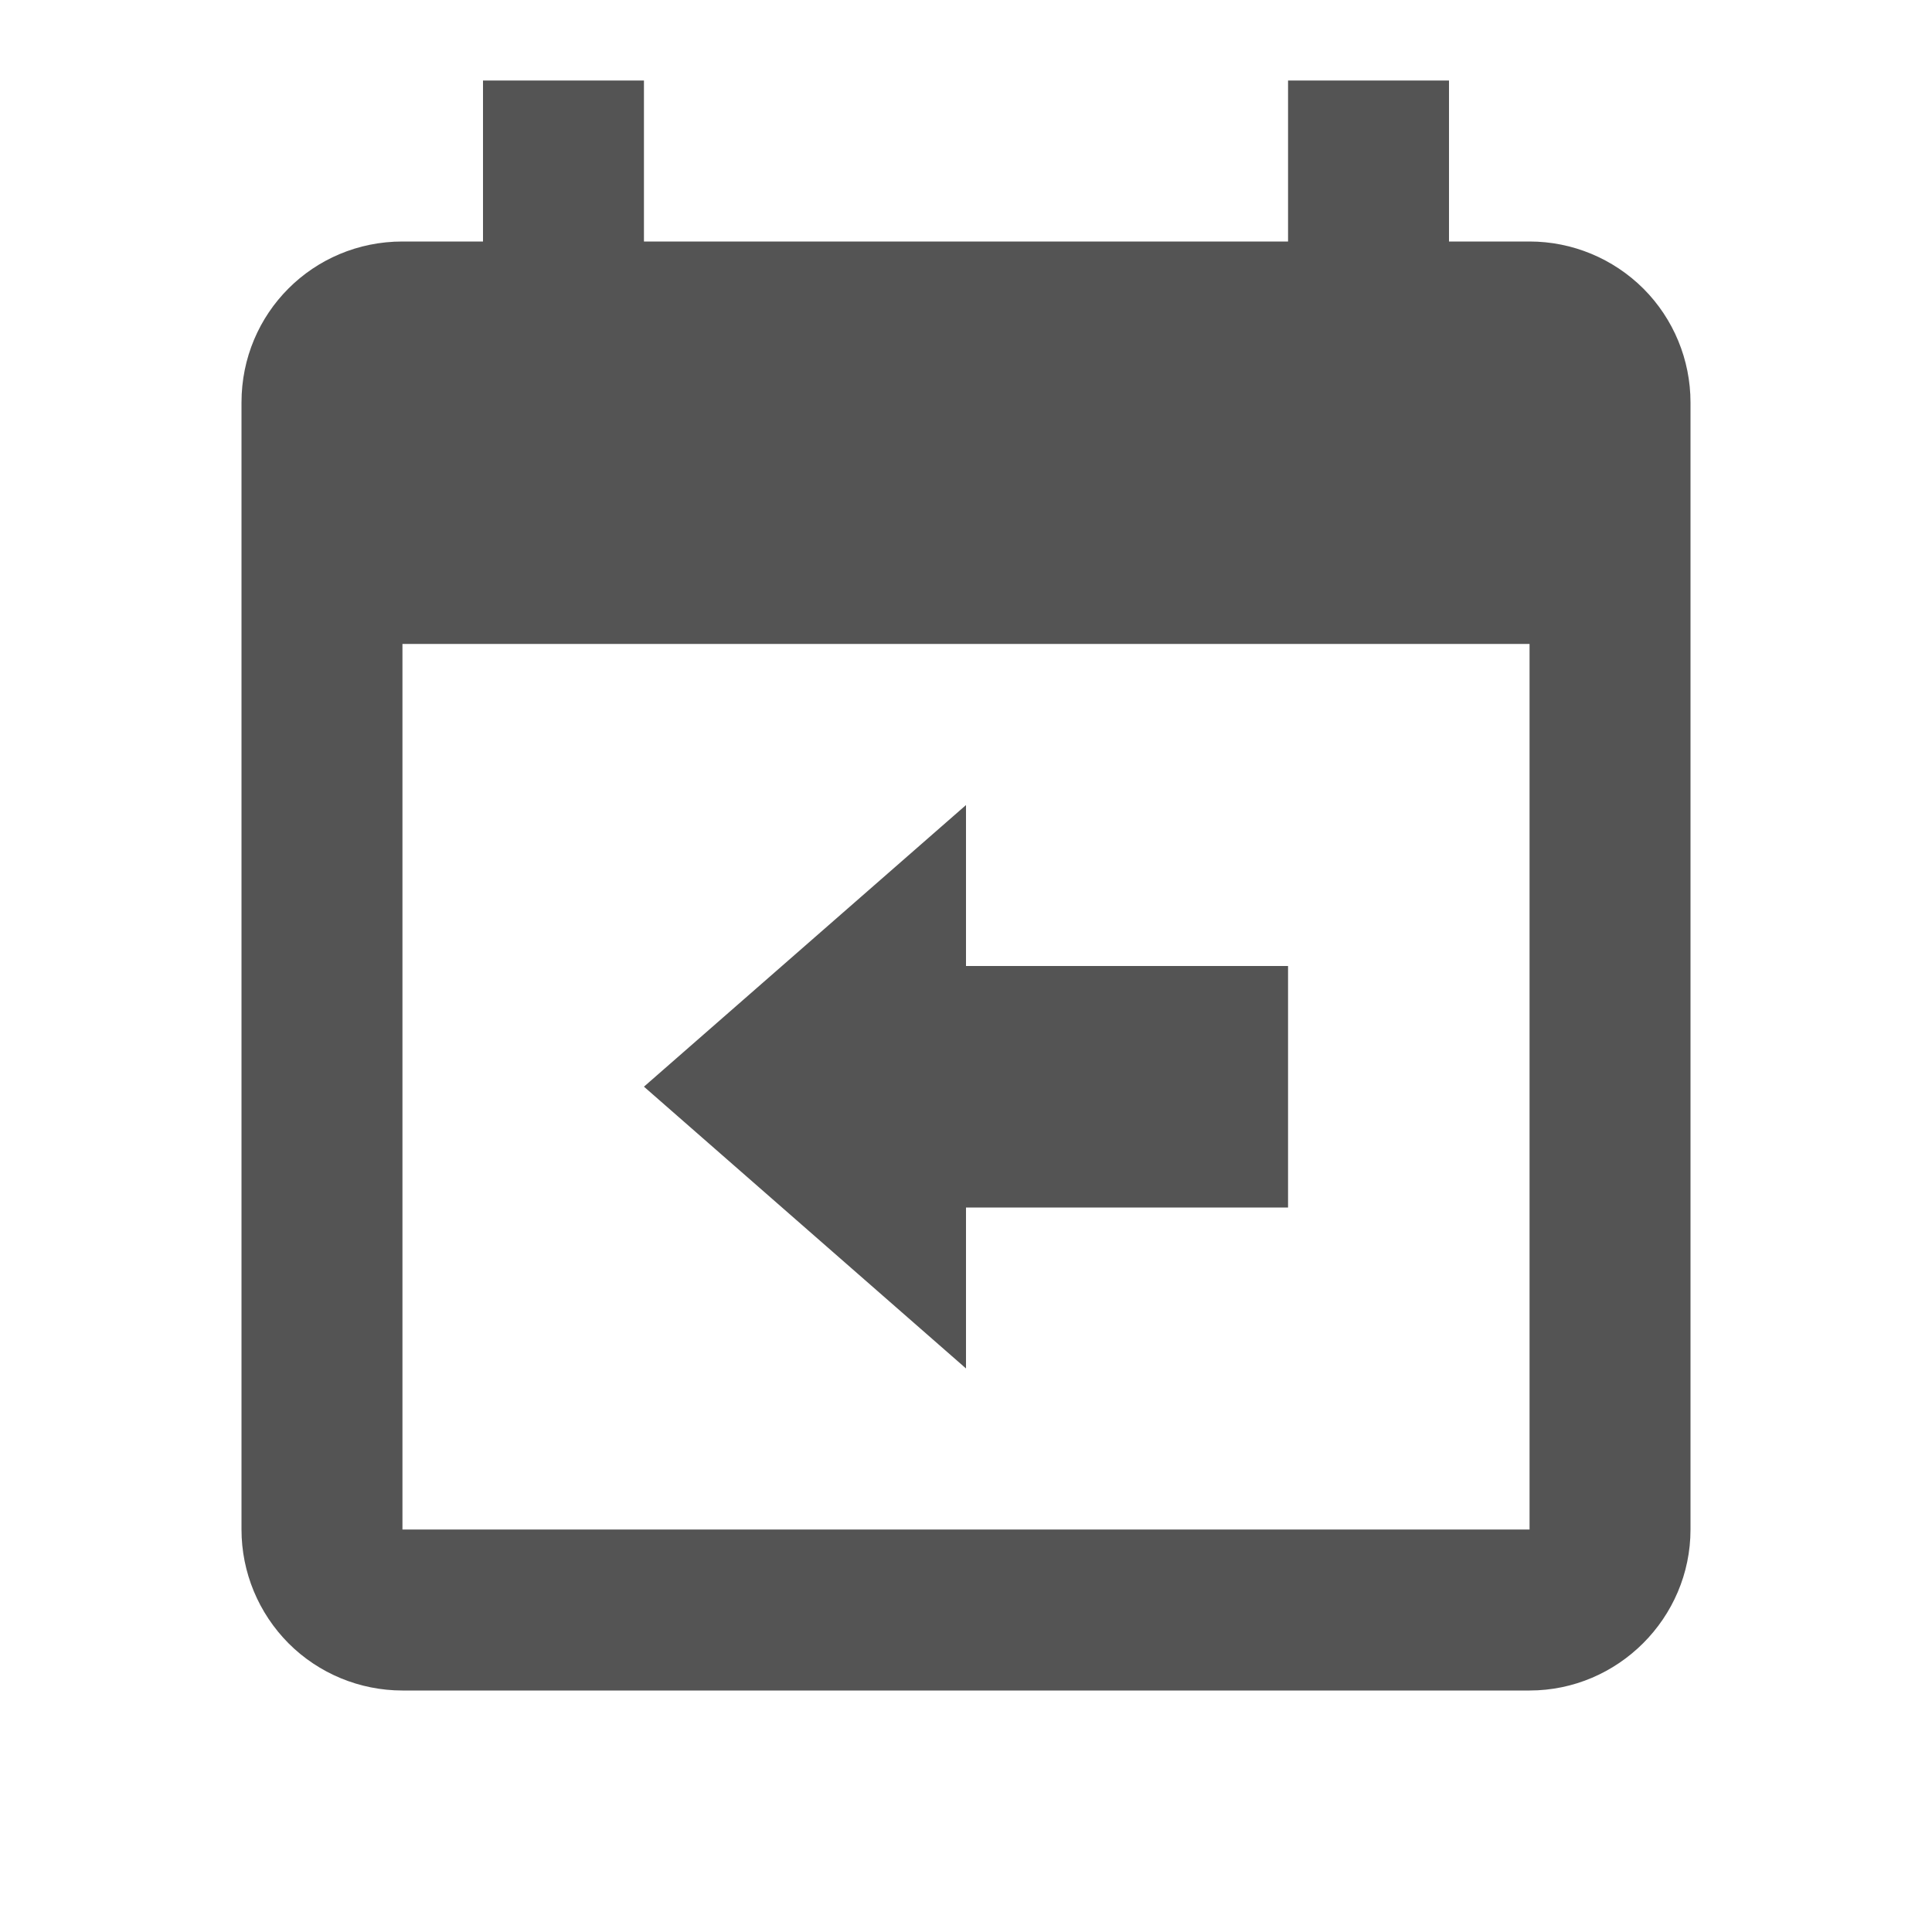
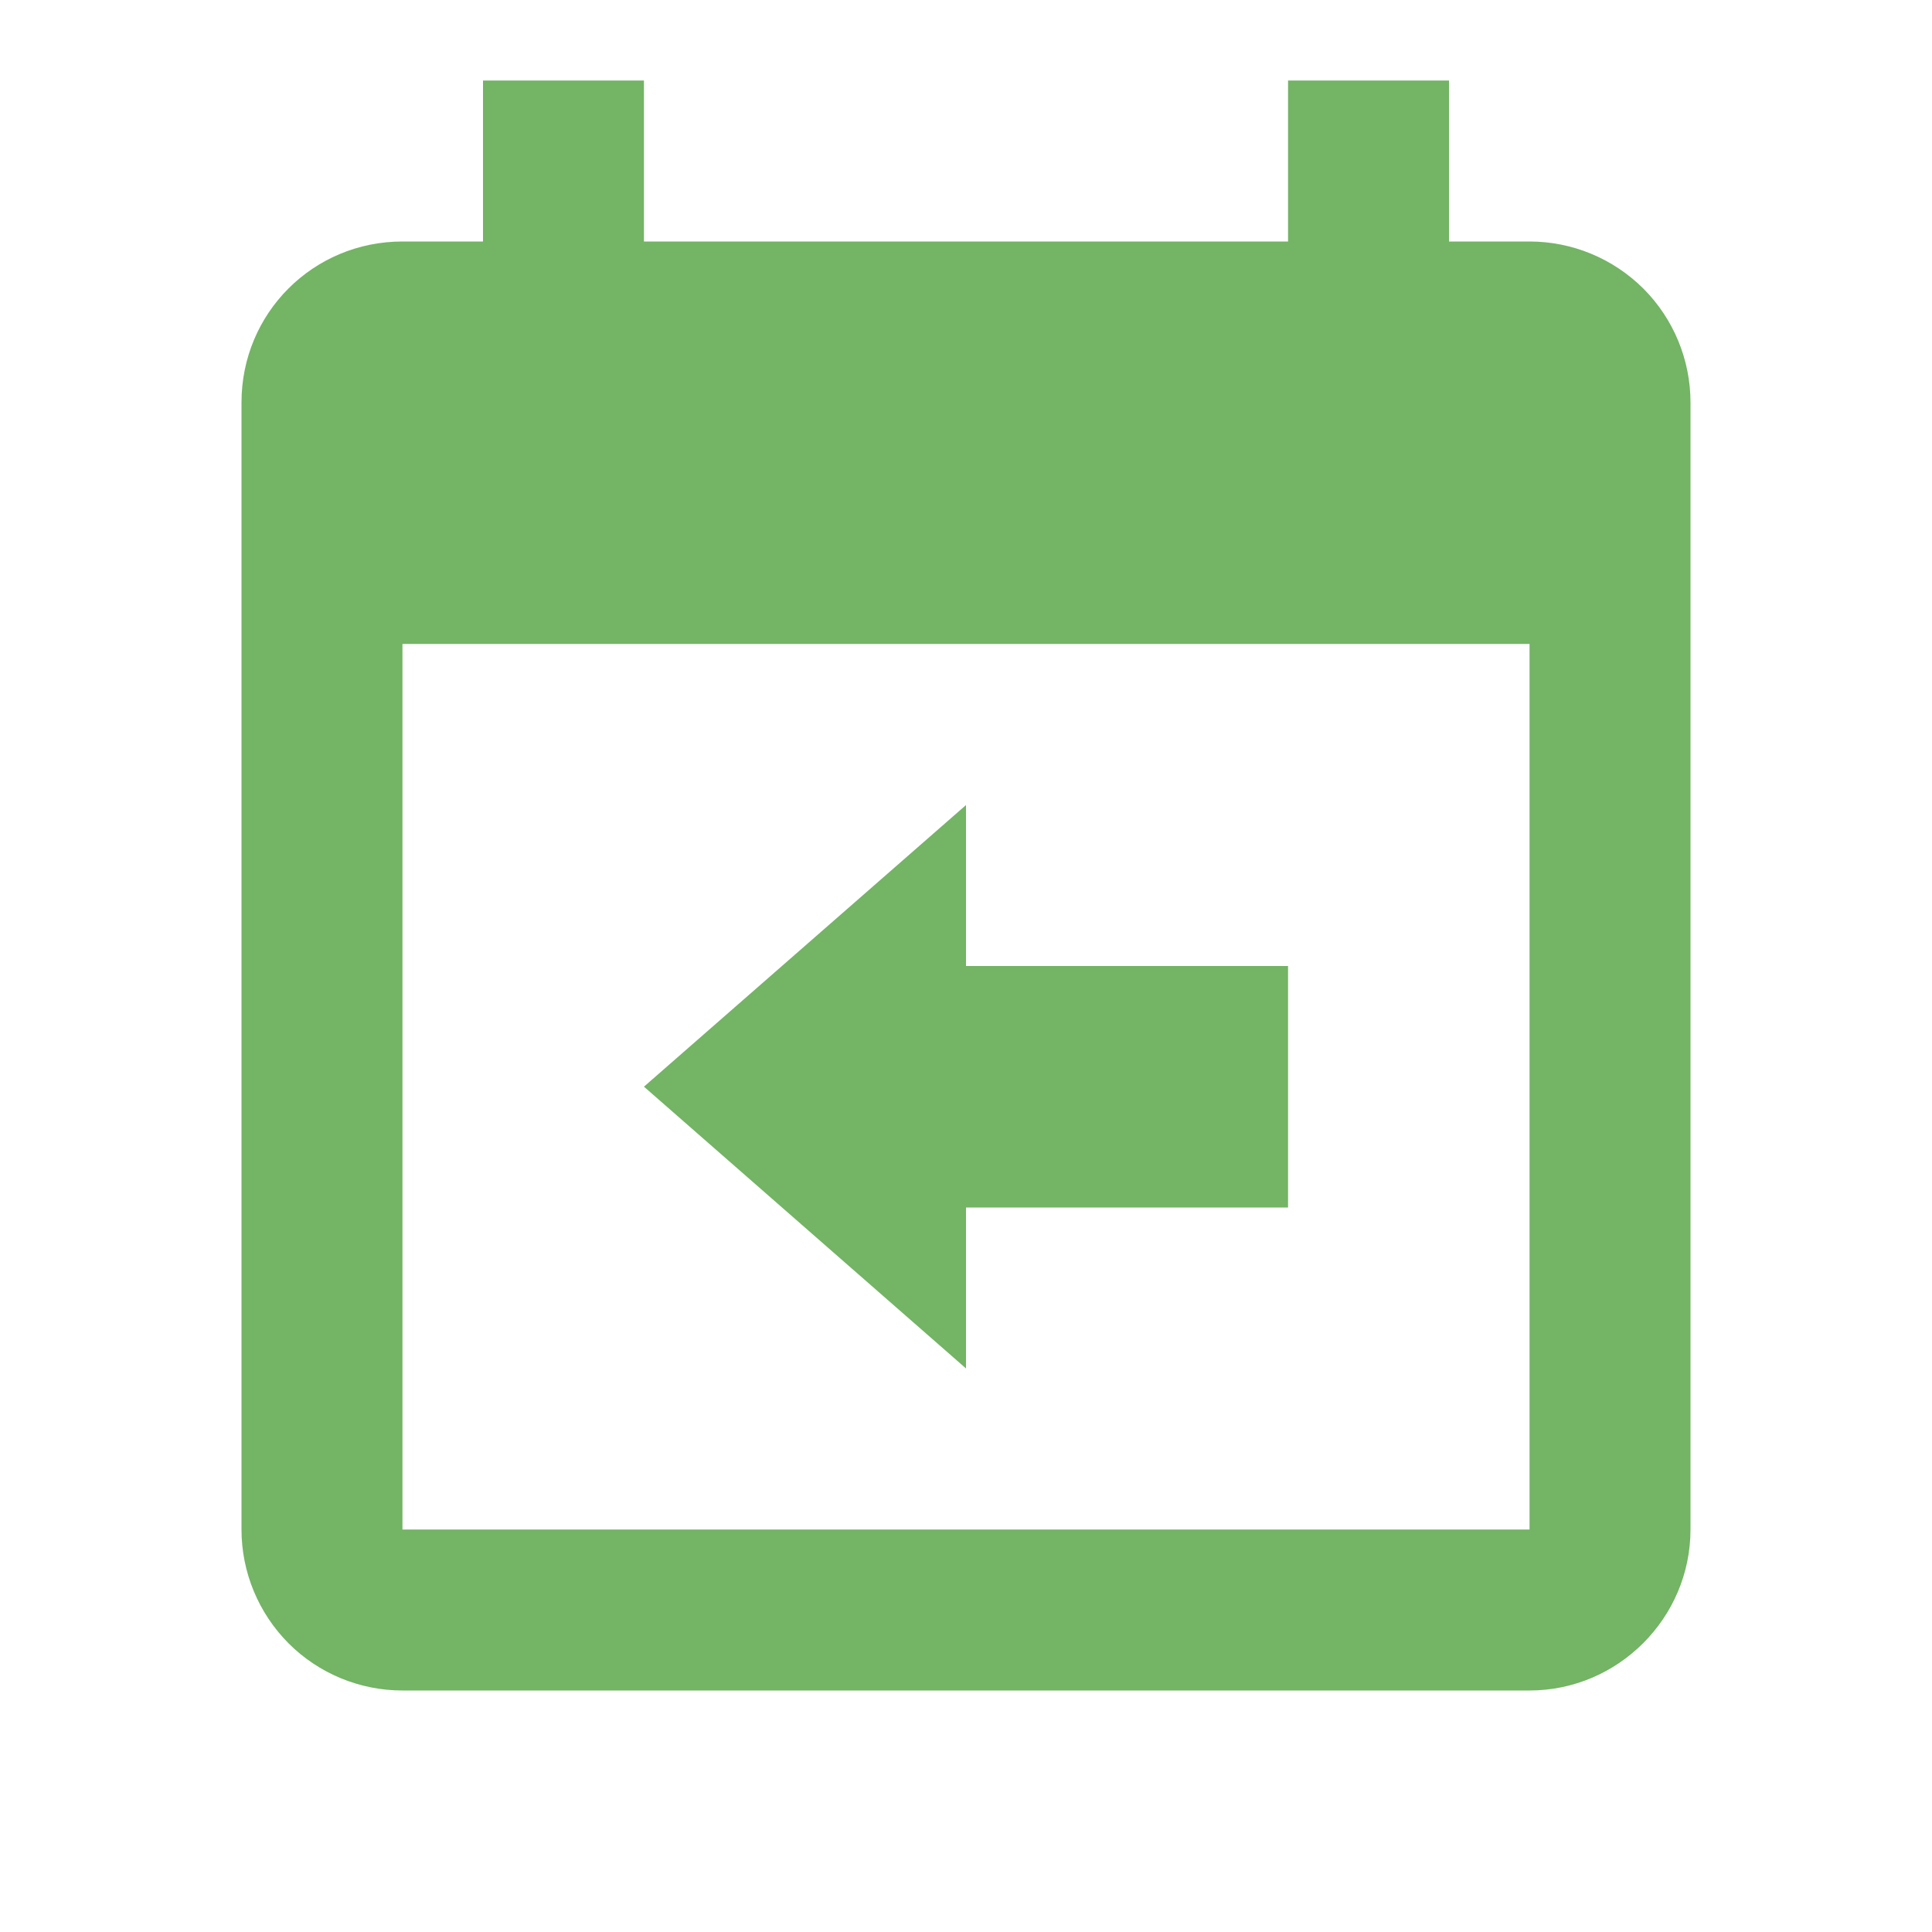
<svg xmlns="http://www.w3.org/2000/svg" width="13" height="13" viewBox="0 0 13 13" fill="none">
-   <path d="M10.292 1.625H9.75V0.542H8.667V1.625H4.333V0.542H3.25V1.625H2.708C2.107 1.625 1.625 2.107 1.625 2.708V10.292C1.625 10.579 1.739 10.854 1.942 11.058C2.145 11.261 2.421 11.375 2.708 11.375H10.292C10.887 11.375 11.375 10.887 11.375 10.292V2.708C11.375 2.421 11.261 2.145 11.058 1.942C10.854 1.739 10.579 1.625 10.292 1.625ZM10.292 10.292H2.708V4.333H10.292V10.292ZM6.5 5.417V6.5H8.667V8.125H6.5V9.208L4.333 7.312L6.5 5.417Z" fill="#545454" />
+   <path d="M10.292 1.625H9.75V0.542H8.667V1.625H4.333V0.542H3.25V1.625H2.708C2.107 1.625 1.625 2.107 1.625 2.708V10.292C1.625 10.579 1.739 10.854 1.942 11.058C2.145 11.261 2.421 11.375 2.708 11.375H10.292C10.887 11.375 11.375 10.887 11.375 10.292V2.708C11.375 2.421 11.261 2.145 11.058 1.942C10.854 1.739 10.579 1.625 10.292 1.625ZM10.292 10.292H2.708V4.333H10.292V10.292ZM6.5 5.417V6.5H8.667V8.125H6.5V9.208L4.333 7.312L6.5 5.417Z" fill="#73B465" />
</svg>
